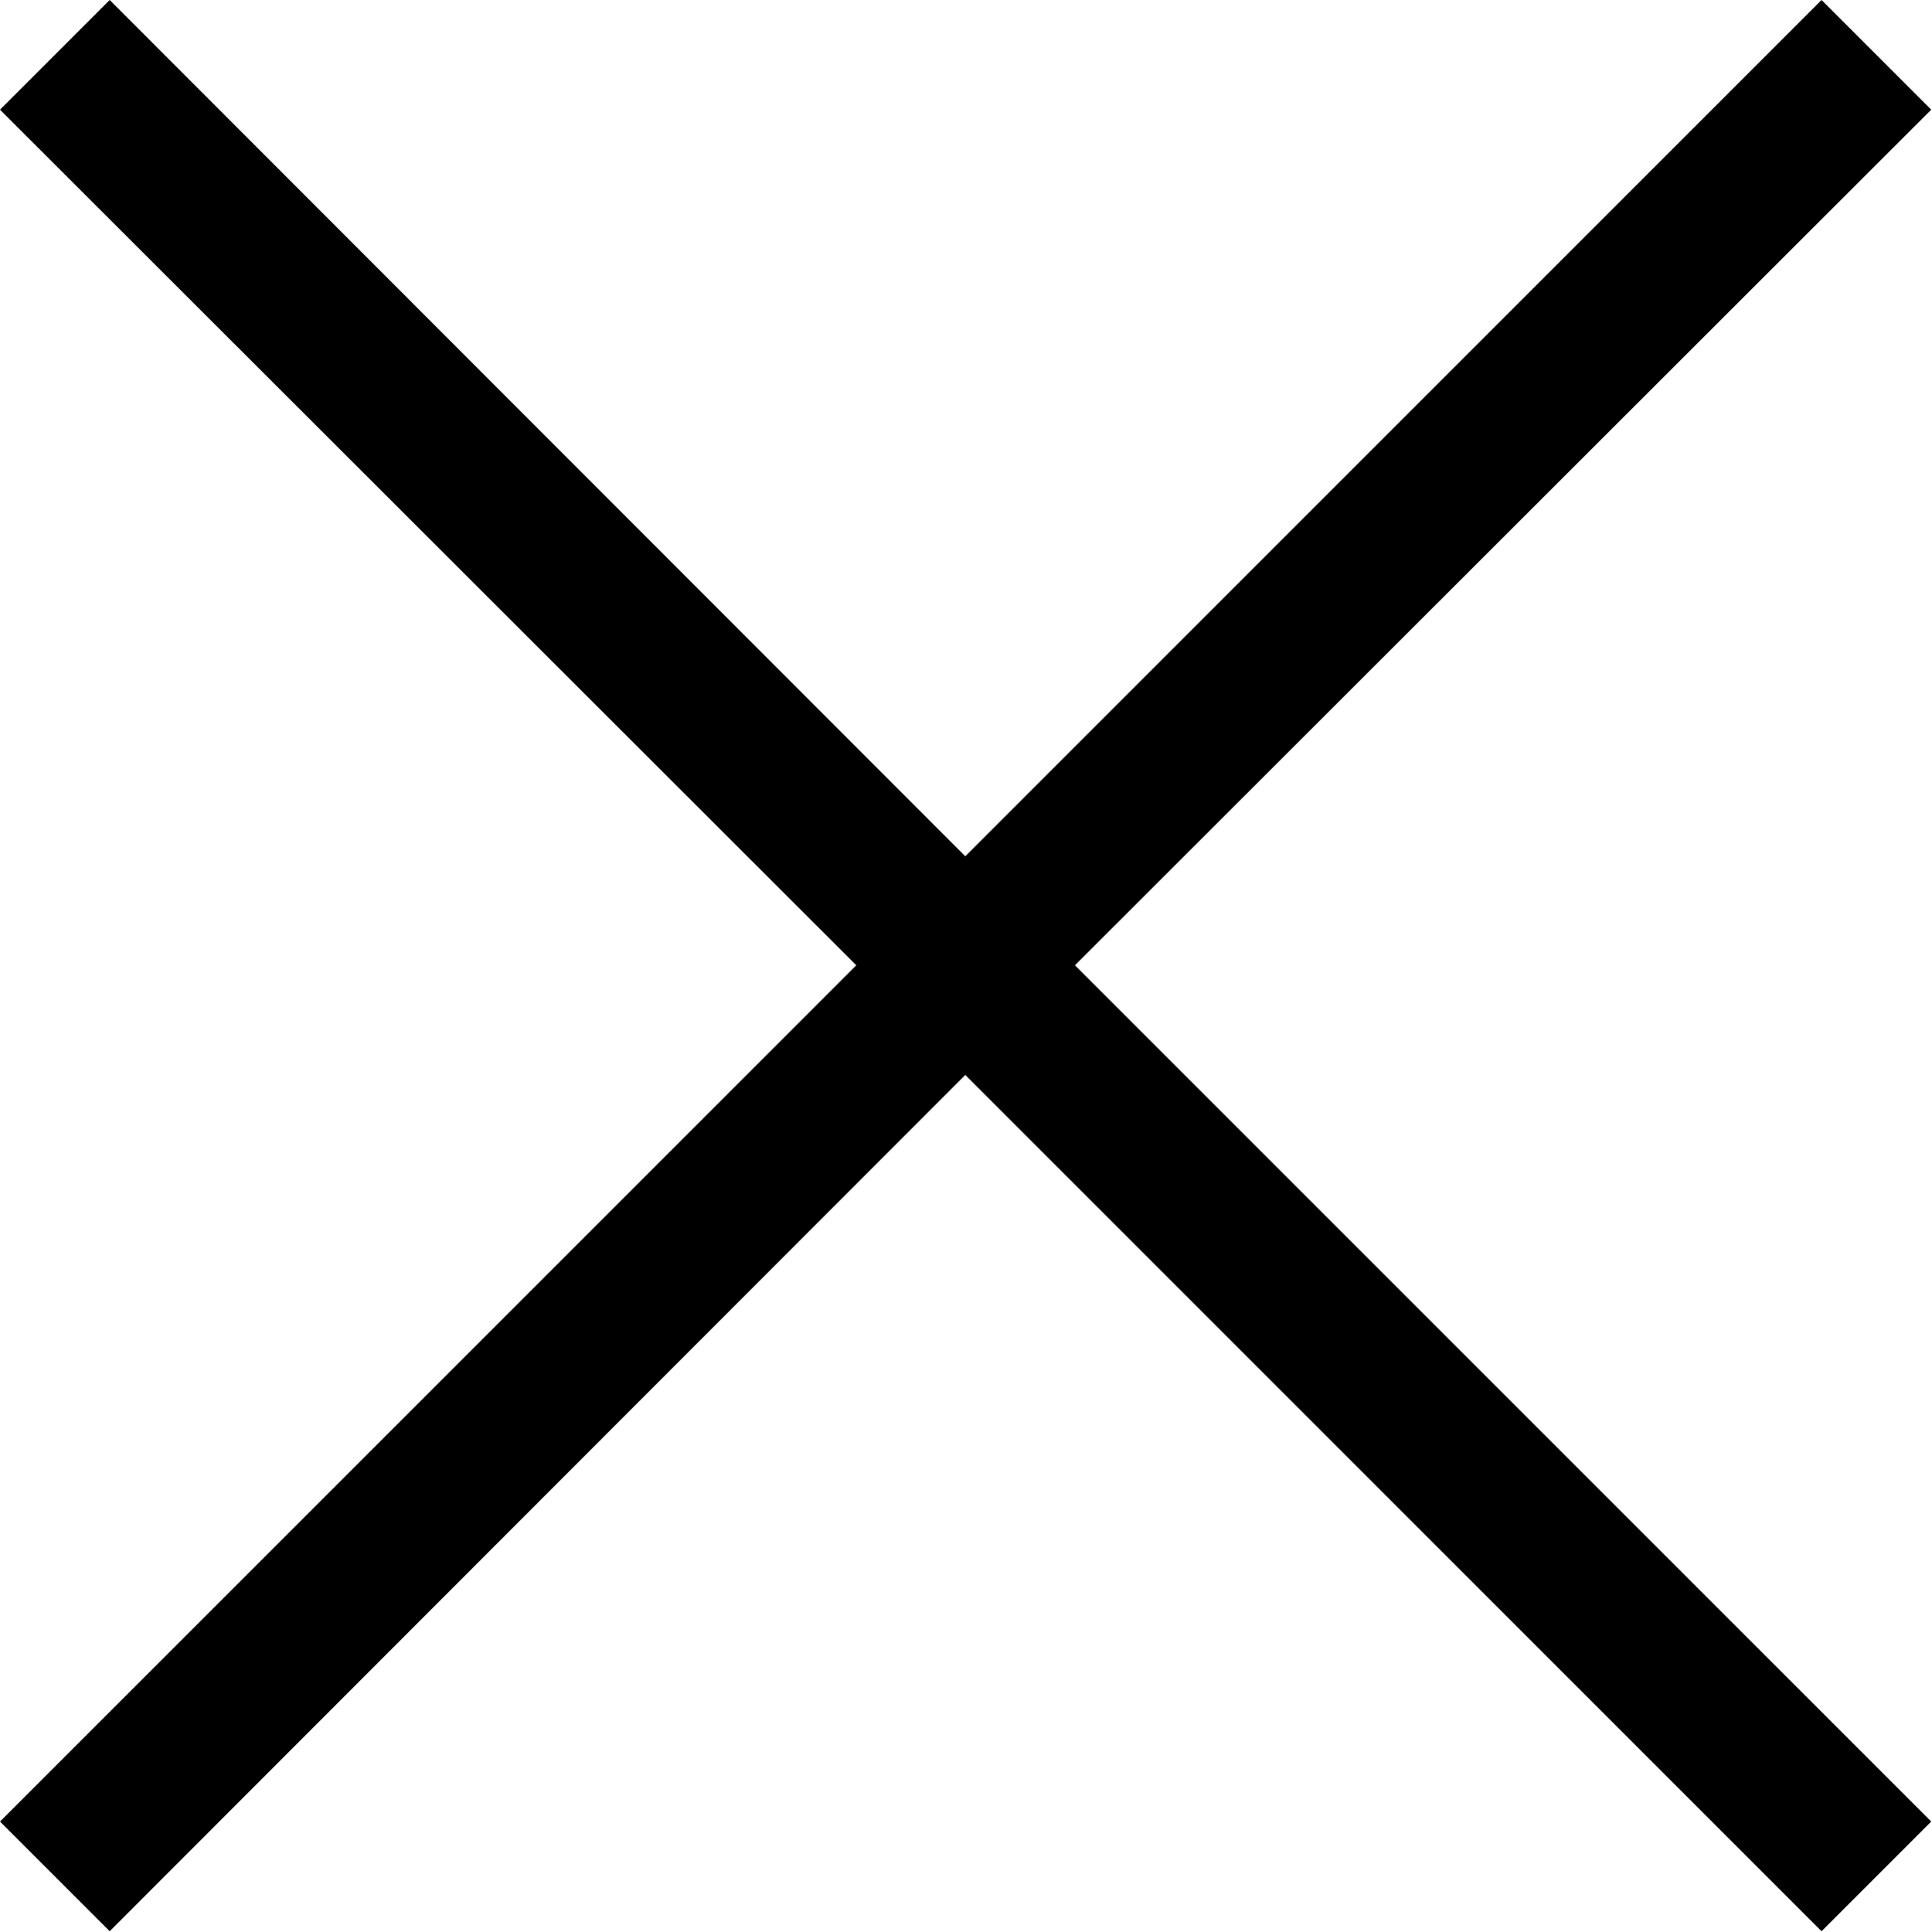
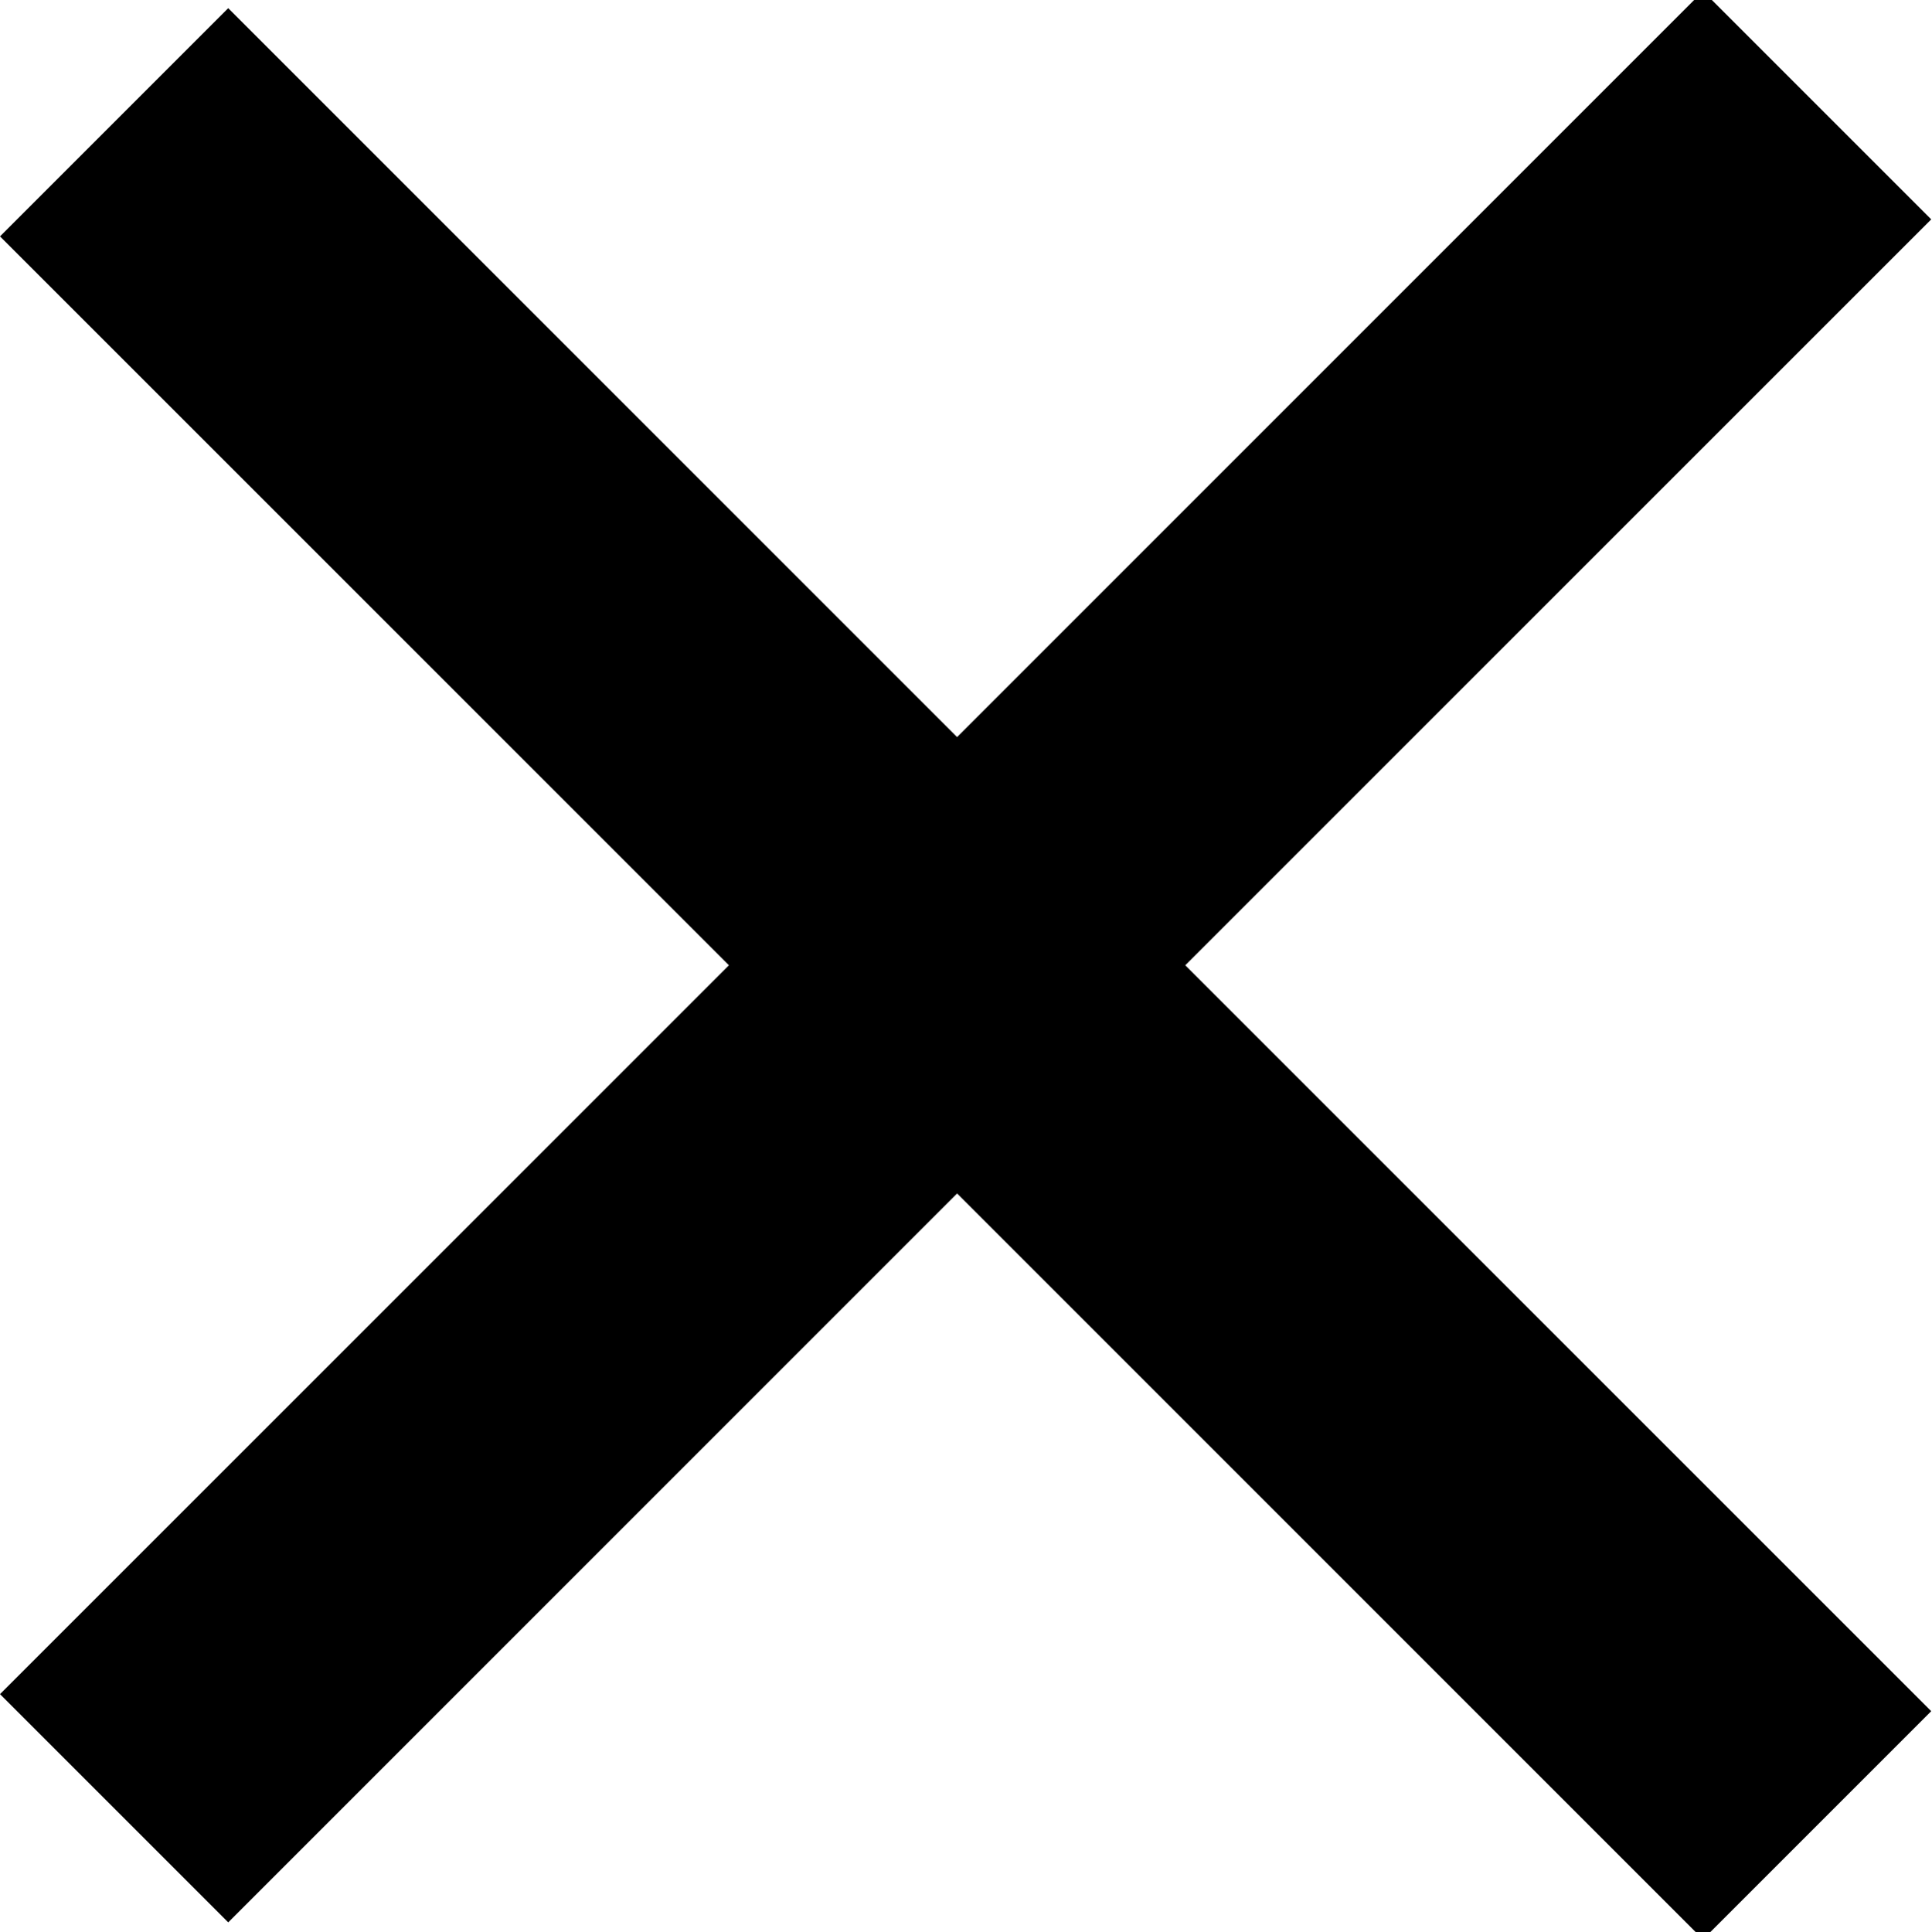
- <svg xmlns="http://www.w3.org/2000/svg" version="1.1" id="Ebene_1" x="0px" y="0px" viewBox="155.9 279.2 283.5 283.5" enable-background="new 155.9 279.2 283.5 283.5" xml:space="preserve">
-   <polygon points="423.3,279.2 439.4,295.3 313.7,420.9 439.4,546.6 423.3,562.7 297.6,437 172,562.7 155.9,546.6 281.6,420.9   155.9,295.3 172,279.2 297.6,404.9 " />
+ <svg xmlns="http://www.w3.org/2000/svg" version="1.1" id="Ebene_1" x="0px" y="0px" viewBox="-406.7 279.2 283.5 283.5" enable-background="new -406.7 279.2 283.5 283.5" xml:space="preserve">
+   <g id="icomoon-ignore">
+     <line fill="none" stroke="#449FDB" x1="-265" y1="420.9" x2="-265" y2="420.9" />
+   </g>
+   <path d="M-373.2,280.4l250,250l-33.5,33.5l-250-250L-373.2,280.4z M-406.7,527.9l250-250l33.5,33.5l-250,250L-406.7,527.9z" />
</svg>
